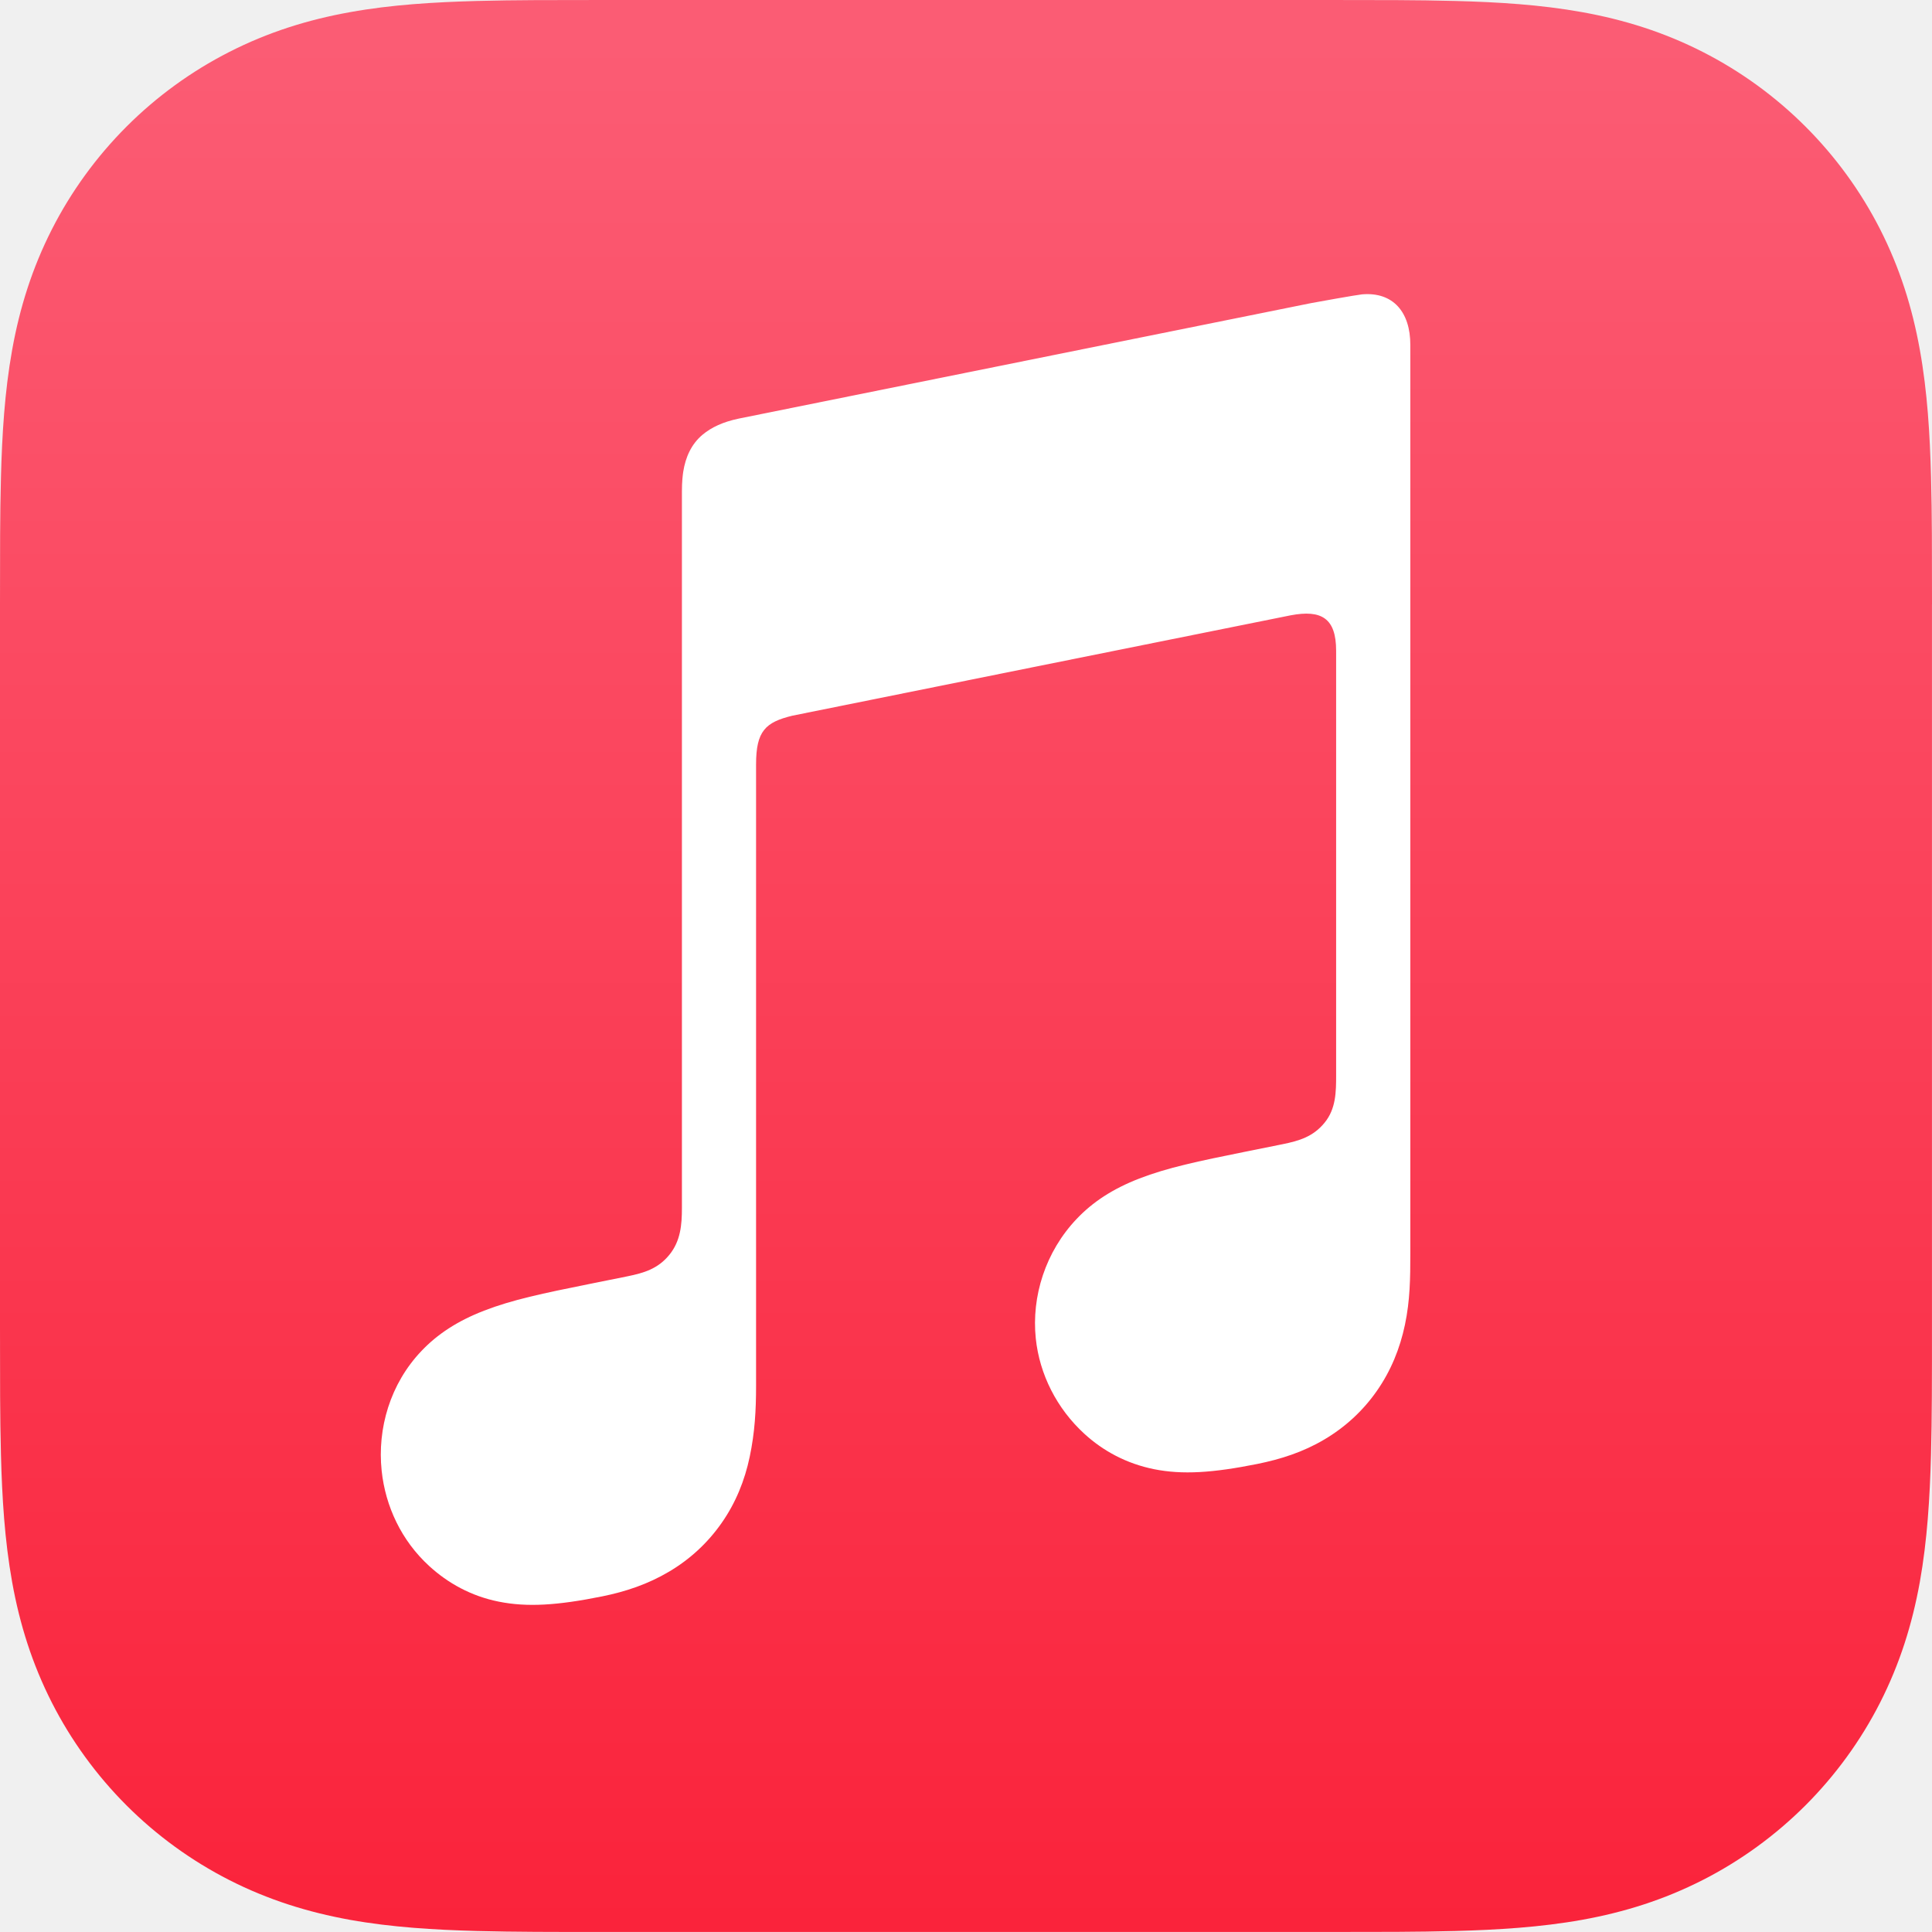
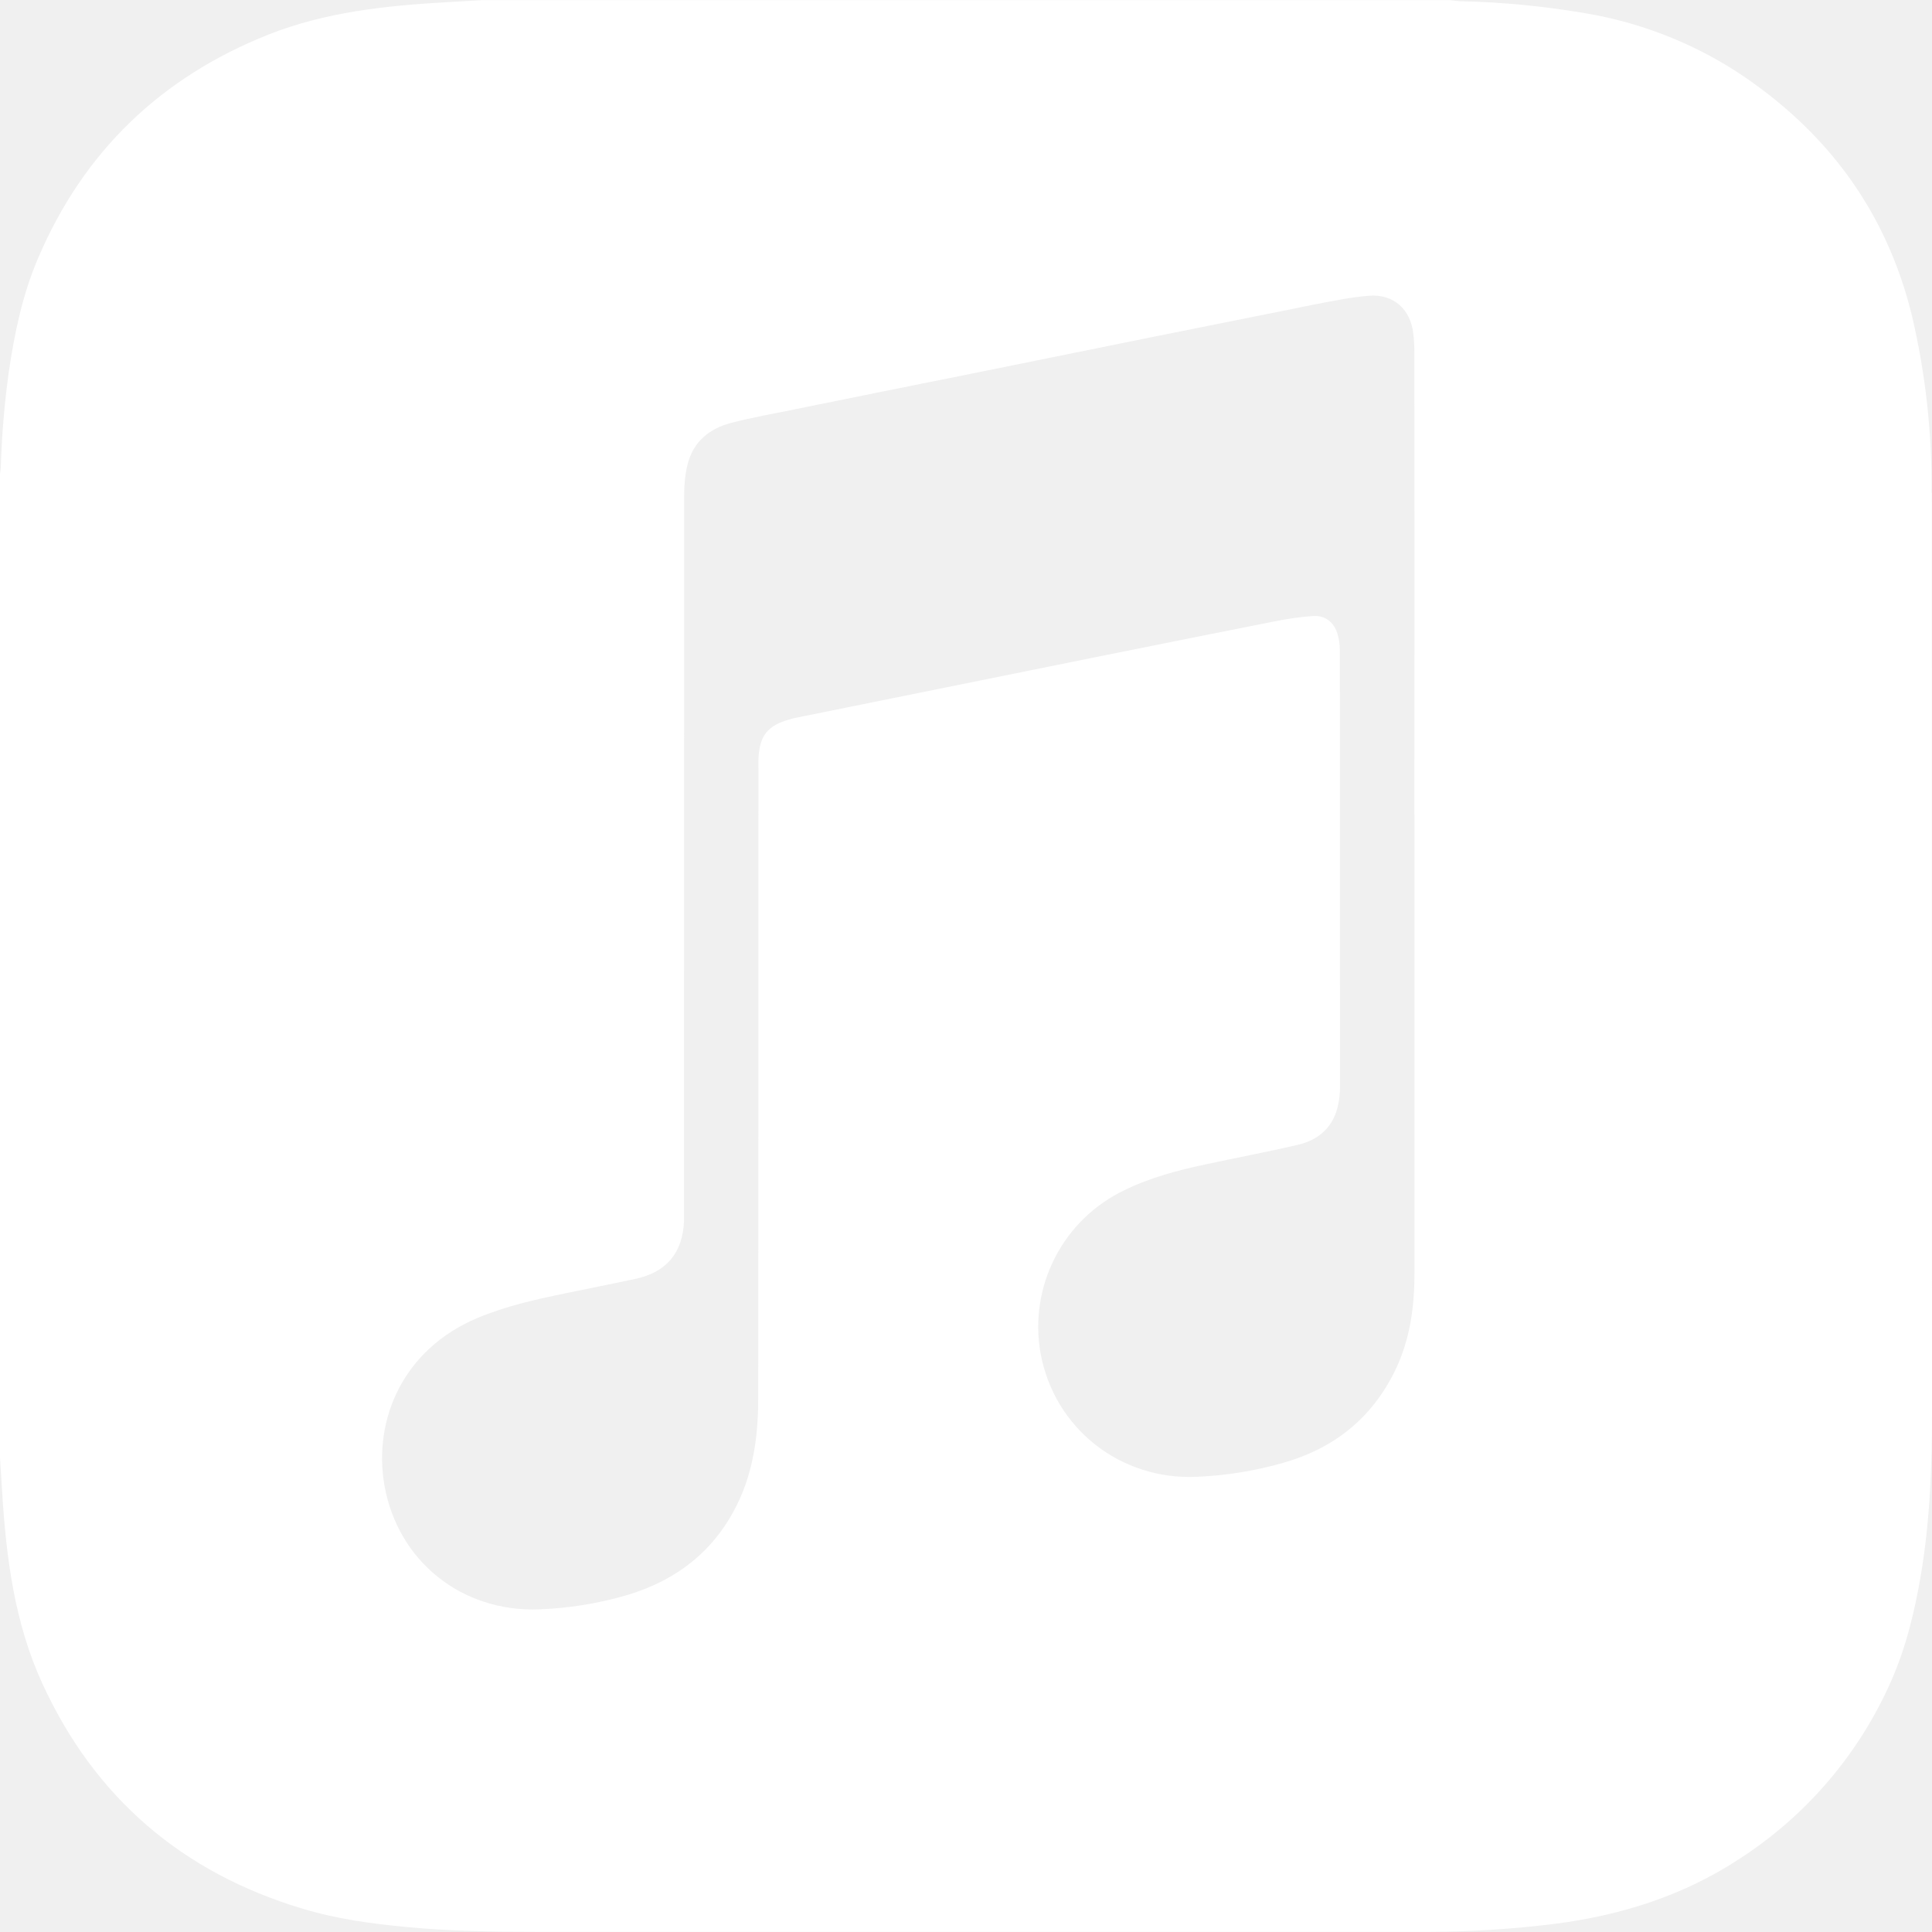
<svg xmlns="http://www.w3.org/2000/svg" width="50" height="50" viewBox="0 0 50 50" fill="none">
-   <path fill-rule="evenodd" clip-rule="evenodd" d="M50 15.64C50 15.043 50 14.446 49.997 13.849C49.994 13.346 49.989 12.843 49.975 12.34C49.946 11.244 49.881 10.14 49.686 9.057C49.489 7.957 49.165 6.933 48.657 5.933C48.157 4.951 47.504 4.054 46.725 3.275C45.946 2.496 45.047 1.843 44.065 1.343C43.067 0.835 42.043 0.512 40.944 0.314C39.861 0.119 38.756 0.054 37.66 0.025C37.157 0.011 36.654 0.006 36.151 0.003C35.554 0 34.957 0 34.36 0H15.64C15.043 0 14.446 0 13.849 0.003C13.346 0.006 12.843 0.011 12.34 0.025C11.244 0.056 10.139 0.119 9.056 0.315C7.956 0.512 6.933 0.836 5.935 1.344C4.953 1.844 4.054 2.497 3.275 3.276C2.496 4.056 1.843 4.953 1.343 5.935C0.835 6.935 0.511 7.958 0.314 9.058C0.119 10.142 0.054 11.247 0.025 12.342C0.011 12.844 0.006 13.347 0.003 13.85C0 14.446 0 15.043 0 15.64V34.358C0 34.956 0 35.553 0.003 36.15C0.006 36.653 0.011 37.156 0.025 37.658C0.054 38.754 0.119 39.858 0.314 40.942C0.511 42.042 0.835 43.065 1.343 44.065C1.843 45.047 2.496 45.944 3.275 46.724C4.054 47.503 4.953 48.156 5.935 48.656C6.933 49.164 7.957 49.486 9.056 49.685C10.139 49.879 11.244 49.944 12.34 49.974C12.843 49.987 13.346 49.993 13.849 49.996C14.446 50 15.043 49.999 15.64 49.999H34.358C34.956 49.999 35.553 49.999 36.15 49.996C36.653 49.993 37.156 49.987 37.658 49.974C38.754 49.944 39.86 49.879 40.943 49.685C42.043 49.487 43.065 49.164 44.064 48.656C45.046 48.156 45.944 47.503 46.724 46.724C47.503 45.944 48.156 45.047 48.656 44.065C49.164 43.065 49.487 42.042 49.685 40.942C49.879 39.858 49.944 38.753 49.974 37.658C49.987 37.156 49.993 36.653 49.996 36.15C50 35.553 49.999 34.956 49.999 34.358V15.64H50Z" fill="url(#paint0_linear_426_58917)" />
-   <path fill-rule="evenodd" clip-rule="evenodd" d="M35.249 7.618C35.129 7.629 34.058 7.819 33.929 7.845L19.11 10.835L19.104 10.837C18.718 10.918 18.414 11.056 18.18 11.252C17.898 11.489 17.741 11.824 17.681 12.215C17.669 12.298 17.648 12.467 17.648 12.716C17.648 12.716 17.648 27.858 17.648 31.265C17.648 31.698 17.614 32.119 17.32 32.478C17.026 32.837 16.663 32.945 16.238 33.031C15.916 33.096 15.593 33.161 15.27 33.226C14.046 33.472 13.249 33.64 12.528 33.92C11.838 34.187 11.321 34.528 10.91 34.96C10.094 35.815 9.763 36.974 9.877 38.06C9.974 38.986 10.391 39.873 11.107 40.528C11.59 40.971 12.194 41.308 12.906 41.45C13.644 41.599 14.431 41.547 15.58 41.315C16.193 41.191 16.766 40.999 17.312 40.676C17.852 40.358 18.314 39.932 18.676 39.414C19.039 38.895 19.273 38.317 19.402 37.704C19.535 37.071 19.567 36.499 19.567 35.867V19.78C19.567 18.919 19.81 18.691 20.506 18.522C20.506 18.522 32.824 16.038 33.399 15.925C34.201 15.772 34.579 16 34.579 16.841V27.823C34.579 28.258 34.575 28.698 34.278 29.058C33.985 29.417 33.622 29.525 33.197 29.611C32.874 29.676 32.551 29.741 32.229 29.806C31.004 30.053 30.208 30.22 29.486 30.5C28.796 30.767 28.28 31.108 27.869 31.54C27.053 32.395 26.693 33.554 26.806 34.64C26.903 35.567 27.349 36.453 28.065 37.108C28.549 37.551 29.152 37.878 29.864 38.022C30.602 38.17 31.389 38.118 32.539 37.887C33.151 37.763 33.724 37.579 34.27 37.256C34.81 36.938 35.273 36.513 35.634 35.995C35.997 35.475 36.231 34.898 36.36 34.284C36.493 33.651 36.499 33.079 36.499 32.447V8.928C36.501 8.075 36.051 7.549 35.249 7.618Z" fill="white" />
+   <g clip-path="url(#clip0_221_427)">
+     <path d="M49.987 12.759C50.004 11.223 49.836 9.691 49.487 8.196C48.827 5.467 47.275 3.384 44.946 1.856C43.758 1.092 42.428 0.578 41.035 0.344C39.959 0.159 38.87 0.054 37.777 0.031C37.694 0.025 37.604 0.011 37.519 0.004H12.471C12.156 0.024 11.84 0.042 11.523 0.059C9.967 0.148 8.419 0.315 6.954 0.892C4.171 1.996 2.163 3.917 0.985 6.684C0.585 7.617 0.377 8.611 0.229 9.617C0.116 10.432 0.046 11.253 0.021 12.075C0.021 12.142 0.006 12.204 0 12.269V37.734L0.056 38.617C0.16 40.315 0.377 42 1.092 43.561C2.446 46.519 4.713 48.463 7.829 49.396C8.704 49.661 9.613 49.786 10.523 49.871C11.679 49.981 12.835 49.996 13.996 49.996H36.975C38.069 49.993 39.161 49.923 40.246 49.788C41.958 49.567 43.571 49.059 45.027 48.1C46.754 46.983 48.116 45.385 48.944 43.502C49.331 42.627 49.554 41.69 49.715 40.744C49.95 39.338 50.002 37.915 50 36.494C49.996 28.577 50 20.671 49.994 12.759H49.987ZM36.606 21.071V32.971C36.606 33.84 36.485 34.694 36.098 35.484C35.494 36.713 34.515 37.488 33.206 37.859C32.478 38.067 31.735 38.187 30.977 38.219C28.998 38.313 27.283 36.969 26.929 35.019C26.78 34.177 26.911 33.309 27.302 32.549C27.692 31.788 28.321 31.176 29.092 30.806C29.765 30.473 30.488 30.286 31.212 30.131C32 29.961 32.792 29.813 33.575 29.631C34.146 29.5 34.527 29.152 34.638 28.556C34.664 28.424 34.678 28.29 34.679 28.154C34.679 24.372 34.678 20.593 34.675 16.815C34.674 16.684 34.656 16.555 34.621 16.429C34.538 16.117 34.308 15.923 33.987 15.942C33.654 15.963 33.325 16.015 32.998 16.079C31.415 16.393 29.831 16.71 28.248 17.029L23.404 18.009L20.542 18.588L20.442 18.615C19.865 18.775 19.656 19.038 19.629 19.636C19.626 19.723 19.626 19.813 19.629 19.907C19.625 25.327 19.629 30.748 19.623 36.167C19.623 37.042 19.525 37.909 19.175 38.723C18.596 40.056 17.571 40.89 16.188 41.292C15.457 41.503 14.71 41.622 13.948 41.65C11.948 41.725 10.292 40.4 9.948 38.434C9.656 36.742 10.427 34.923 12.352 34.111C13.096 33.798 13.873 33.627 14.66 33.465C15.258 33.34 15.858 33.223 16.452 33.096C17.249 32.921 17.666 32.425 17.702 31.609V31.296L17.706 12.792C17.706 12.536 17.733 12.271 17.794 12.021C17.94 11.427 18.363 11.088 18.931 10.942C19.462 10.804 20.004 10.709 20.544 10.598C22.072 10.287 23.599 9.979 25.127 9.673L29.856 8.715L34.044 7.875C34.502 7.786 34.965 7.692 35.425 7.654C36.071 7.602 36.515 8.009 36.579 8.659C36.596 8.811 36.604 8.966 36.604 9.123C36.608 13.104 36.608 17.084 36.604 21.065L36.606 21.071Z" fill="white" />
+   </g>
  <defs>
-     <linearGradient id="paint0_linear_426_58917" x1="25" y1="49.806" x2="25" y2="1.078" gradientUnits="userSpaceOnUse">
-       <stop stop-color="#FA233B" />
-       <stop offset="1" stop-color="#FB5C74" />
-     </linearGradient>
+     <clipPath id="clip0_221_427">
+       <rect width="50" height="50" fill="white" />
+     </clipPath>
  </defs>
</svg>
